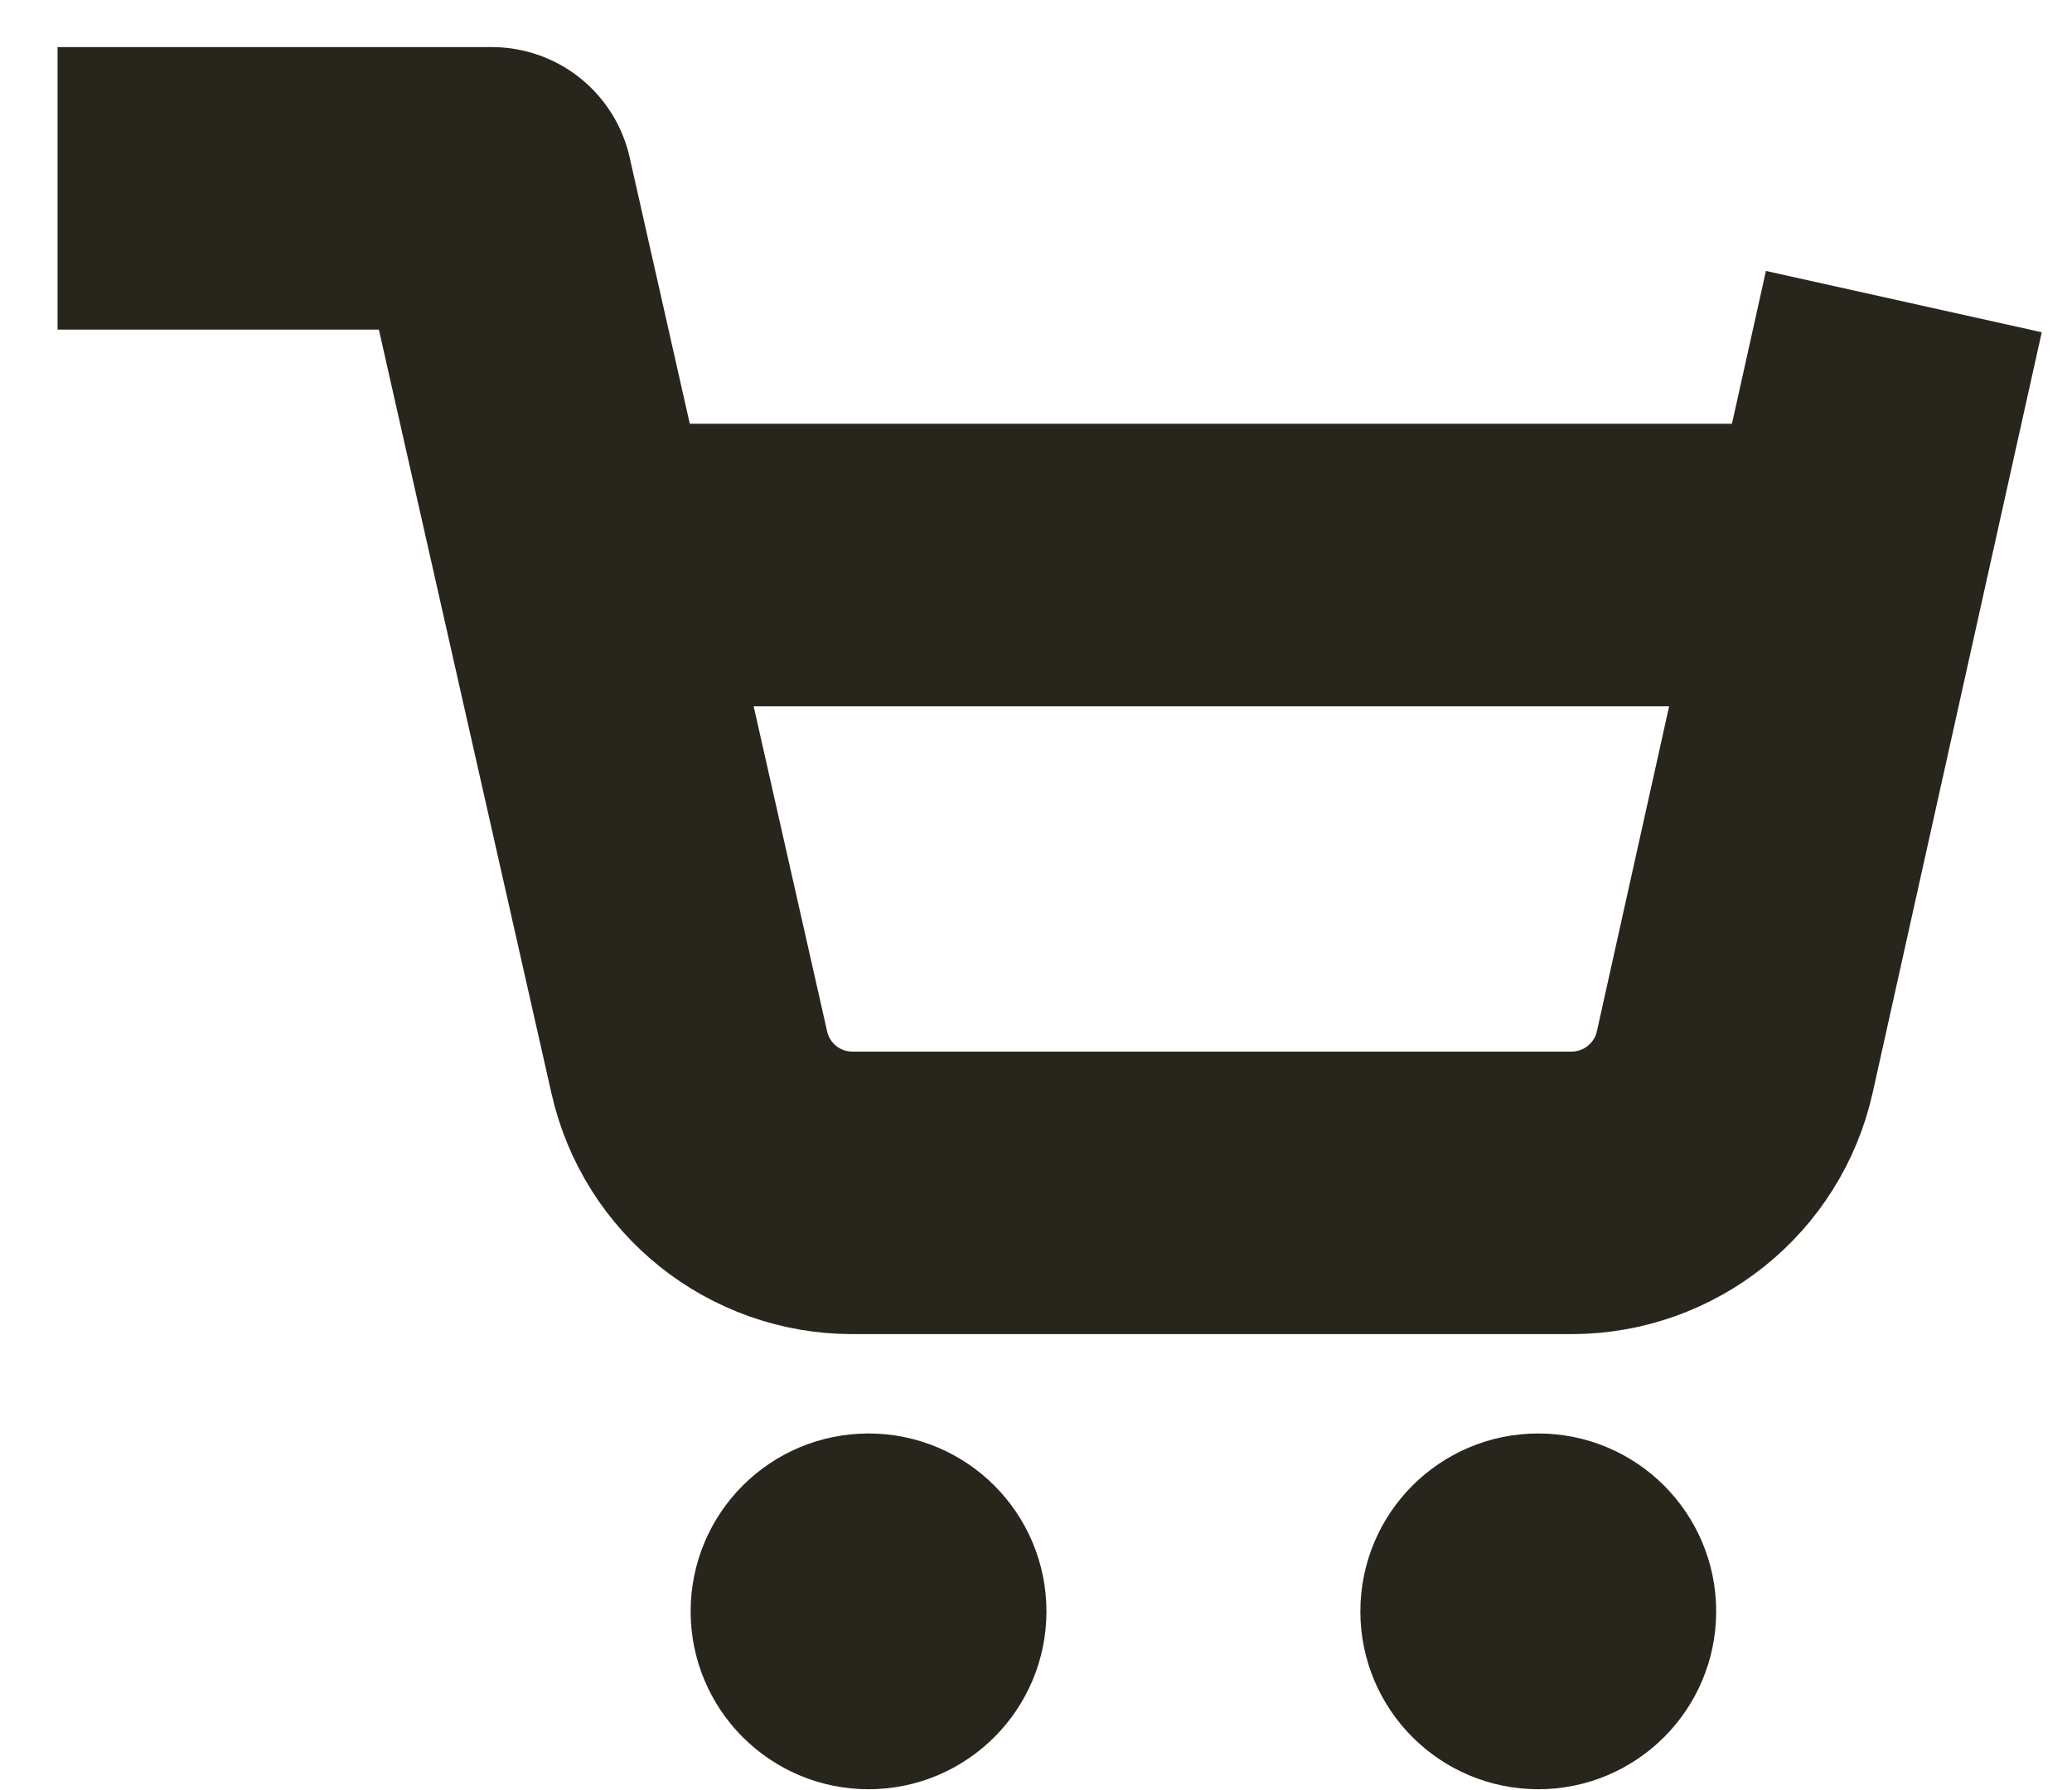
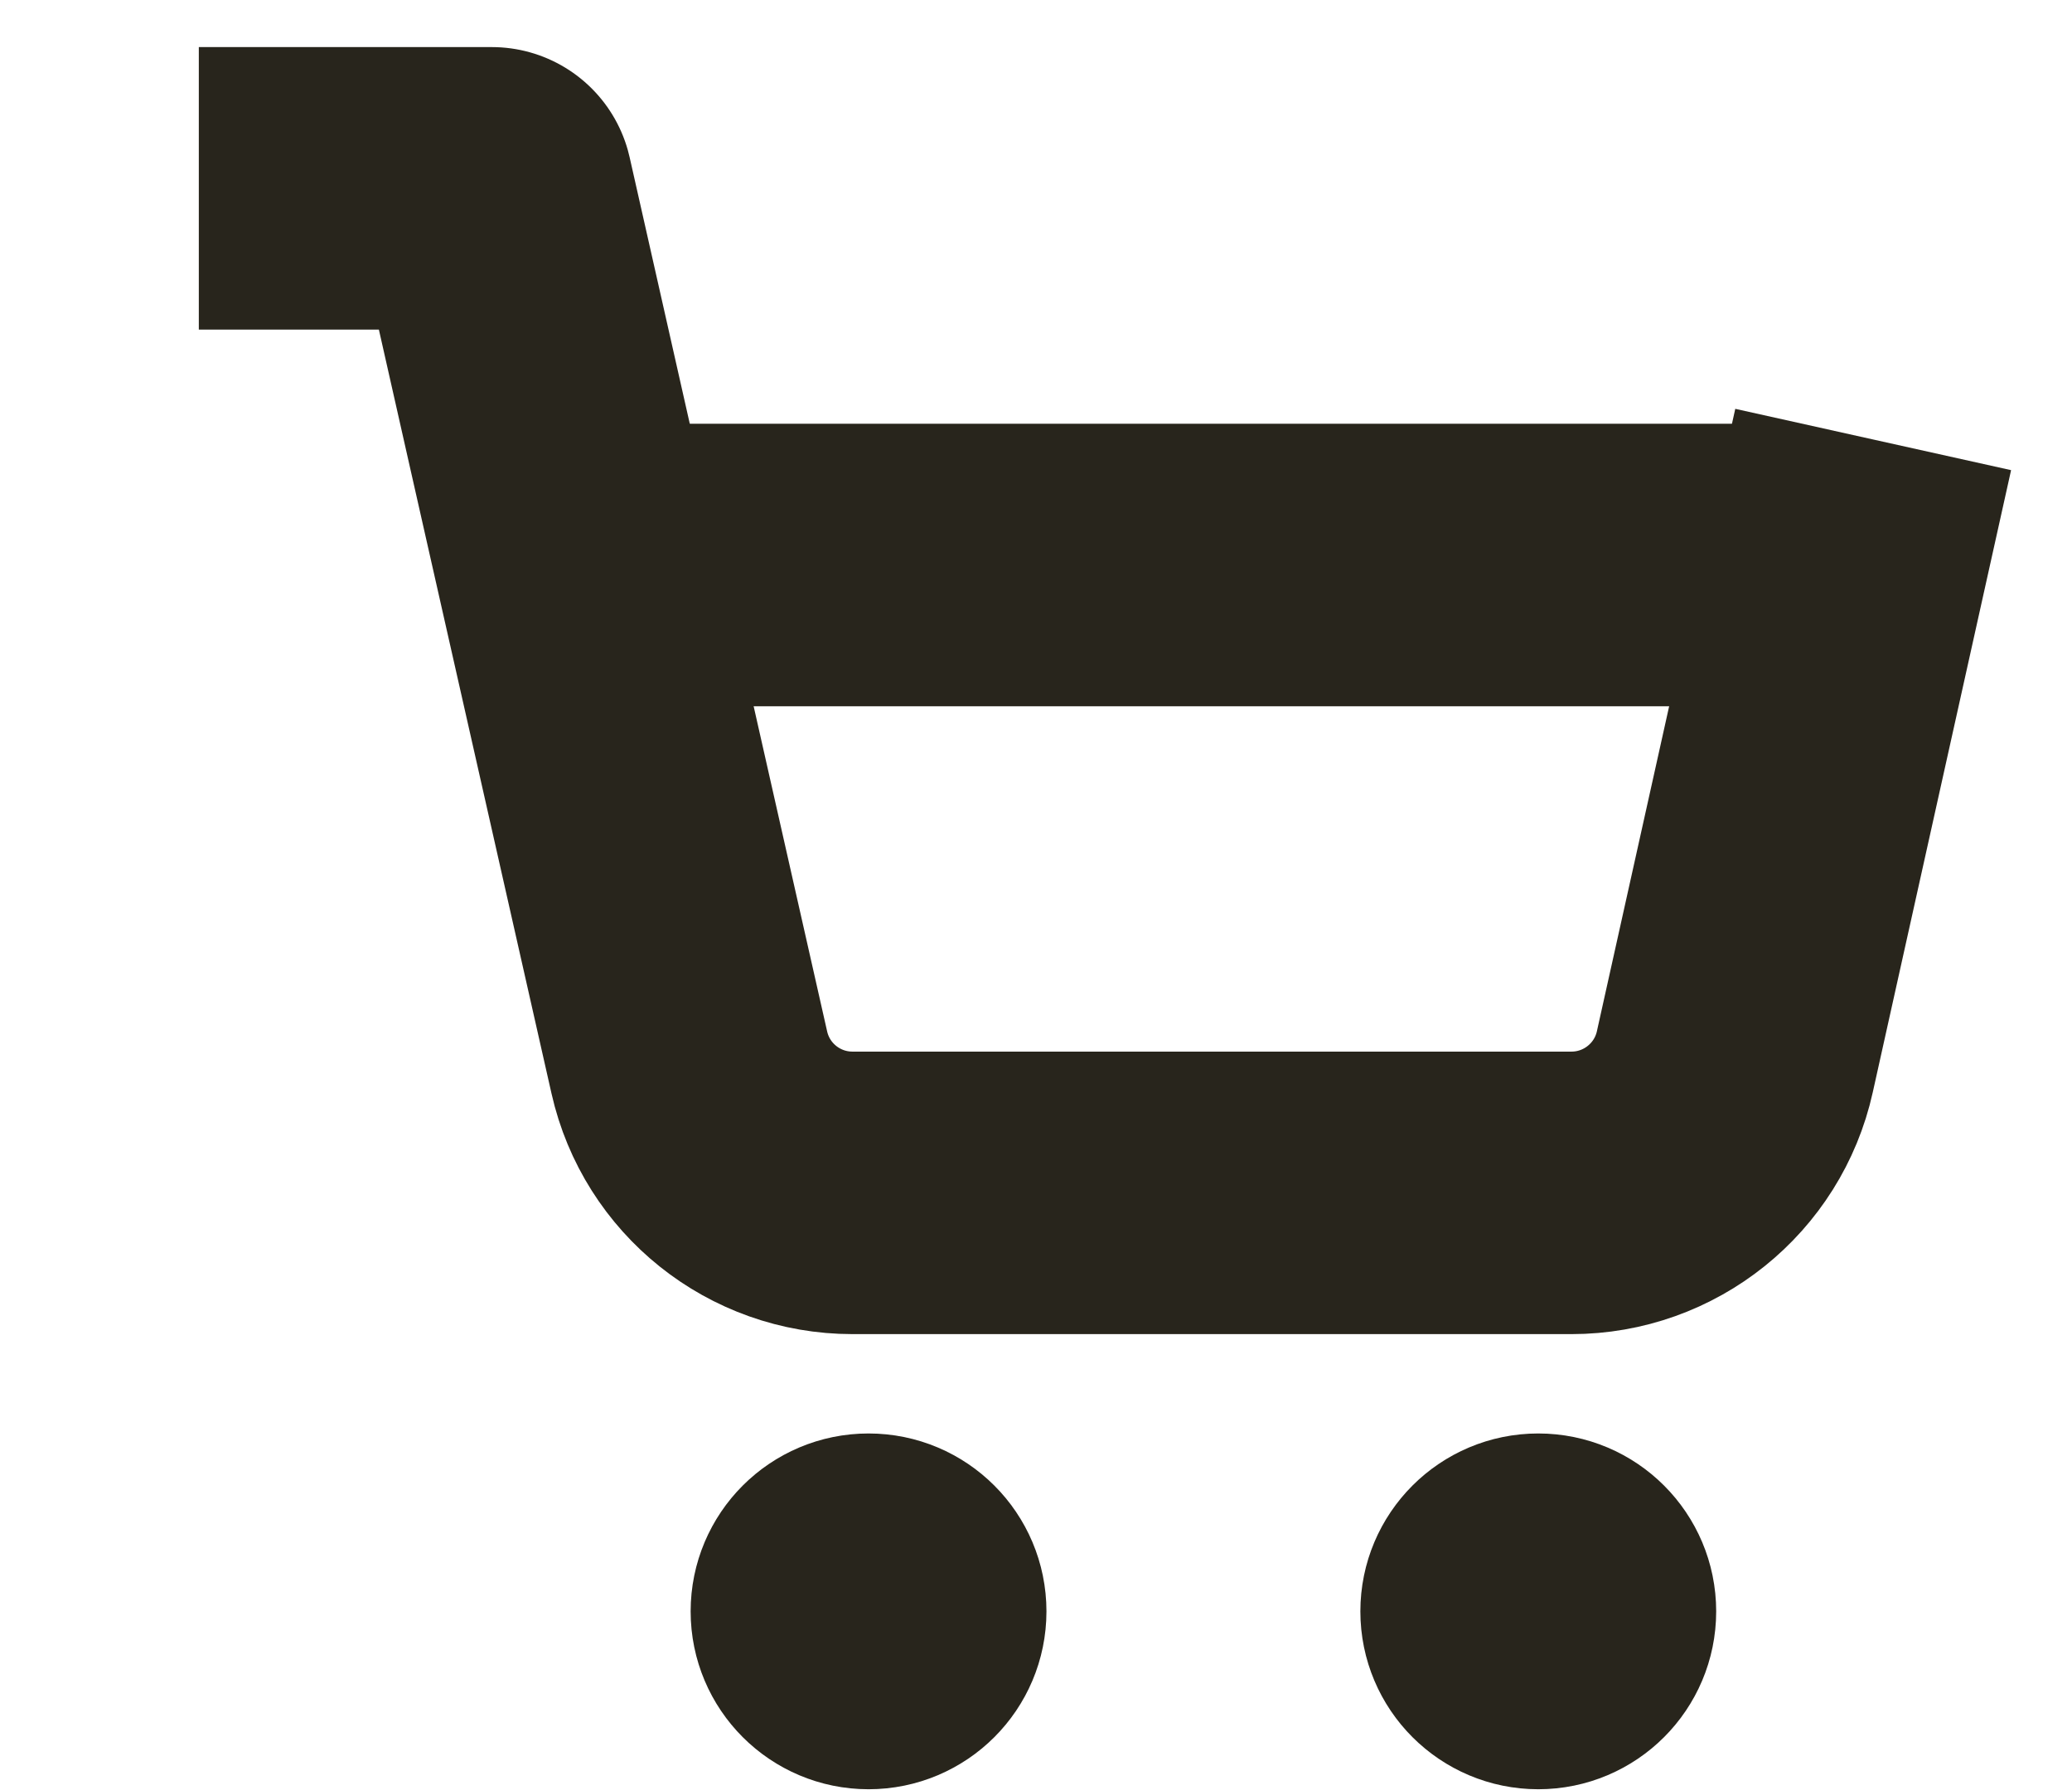
<svg xmlns="http://www.w3.org/2000/svg" width="22" height="19" viewBox="0 0 22 19" fill="none">
  <g id="Group 16557">
-     <path id="Vector" d="M9.222 18C9.713 18 10.111 17.602 10.111 17.111C10.111 16.62 9.713 16.222 9.222 16.222C8.731 16.222 8.333 16.62 8.333 17.111C8.333 17.602 8.731 18 9.222 18Z" fill="#28251C" stroke="#28251C" stroke-width="2" stroke-linecap="square" stroke-linejoin="round" />
-     <path id="Vector_2" d="M16.333 18C16.824 18 17.222 17.602 17.222 17.111C17.222 16.62 16.824 16.222 16.333 16.222C15.842 16.222 15.444 16.62 15.444 17.111C15.444 17.602 15.842 18 16.333 18Z" fill="#28251C" stroke="#28251C" stroke-width="2" stroke-linecap="square" stroke-linejoin="round" />
-     <path id="Vector_3" d="M2.111 2H5.222C5.222 2 5.589 3.625 5.824 4.667C6.294 6.748 6.94 9.606 7.319 11.282C7.502 12.093 8.221 12.667 9.052 12.667H16.685C17.518 12.667 18.24 12.088 18.42 11.275L19.889 4.667" stroke="#28251C" stroke-width="3" stroke-linecap="square" stroke-linejoin="round" />
-     <path id="Vector_4" d="M19.055 6H7.055" stroke="#28251C" stroke-width="3" stroke-linecap="square" stroke-linejoin="round" />
+     <path id="Vector" d="M9.222 18C9.713 18 10.111 17.602 10.111 17.111C10.111 16.62 9.713 16.222 9.222 16.222C8.731 16.222 8.333 16.62 8.333 17.111C8.333 17.602 8.731 18 9.222 18Z" fill="#28251C" stroke="#28251C" stroke-width="2" strokeLinecap="square" stroke-linejoin="round" />
+     <path id="Vector_2" d="M16.333 18C16.824 18 17.222 17.602 17.222 17.111C17.222 16.62 16.824 16.222 16.333 16.222C15.842 16.222 15.444 16.62 15.444 17.111C15.444 17.602 15.842 18 16.333 18Z" fill="#28251C" stroke="#28251C" stroke-width="2" strokeLinecap="square" stroke-linejoin="round" />
+     <path id="Vector_3" d="M2.111 2H5.222C5.222 2 5.589 3.625 5.824 4.667C6.294 6.748 6.94 9.606 7.319 11.282C7.502 12.093 8.221 12.667 9.052 12.667H16.685C17.518 12.667 18.24 12.088 18.42 11.275L19.889 4.667" stroke="#28251C" stroke-width="3" strokeLinecap="square" stroke-linejoin="round" />
+     <path id="Vector_4" d="M19.055 6H7.055" stroke="#28251C" stroke-width="3" strokeLinecap="square" stroke-linejoin="round" />
  </g>
</svg>
